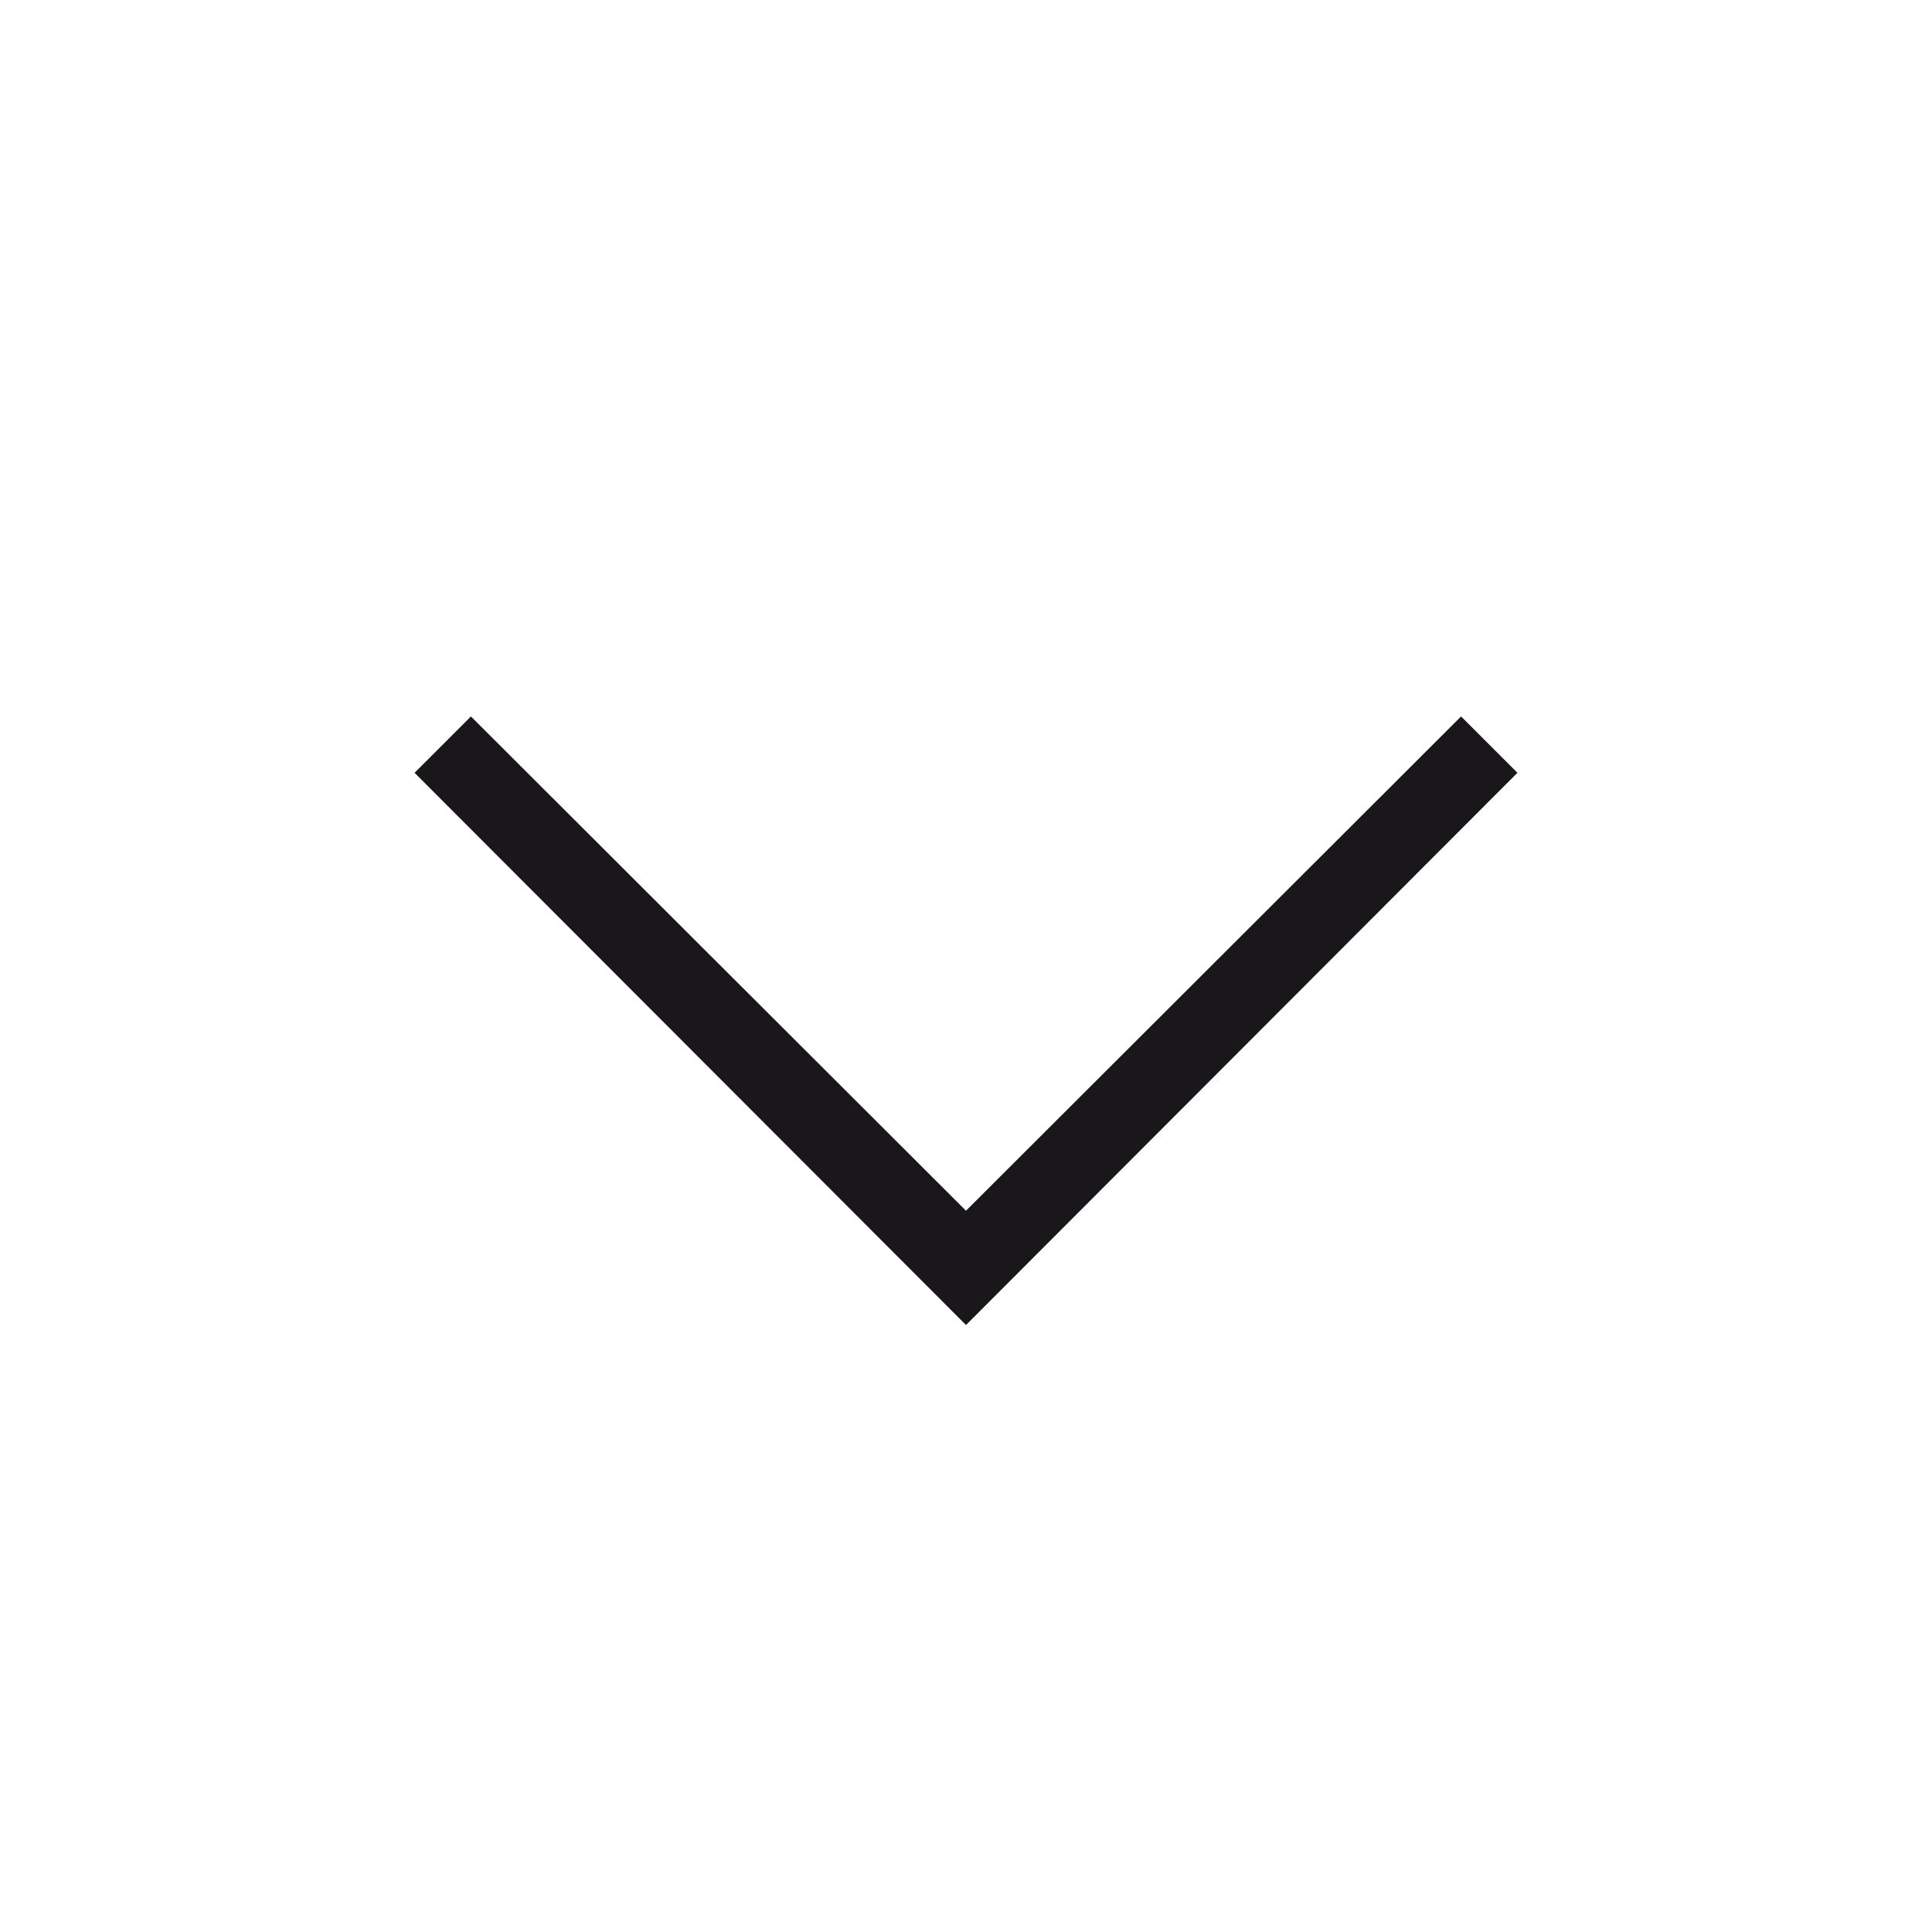
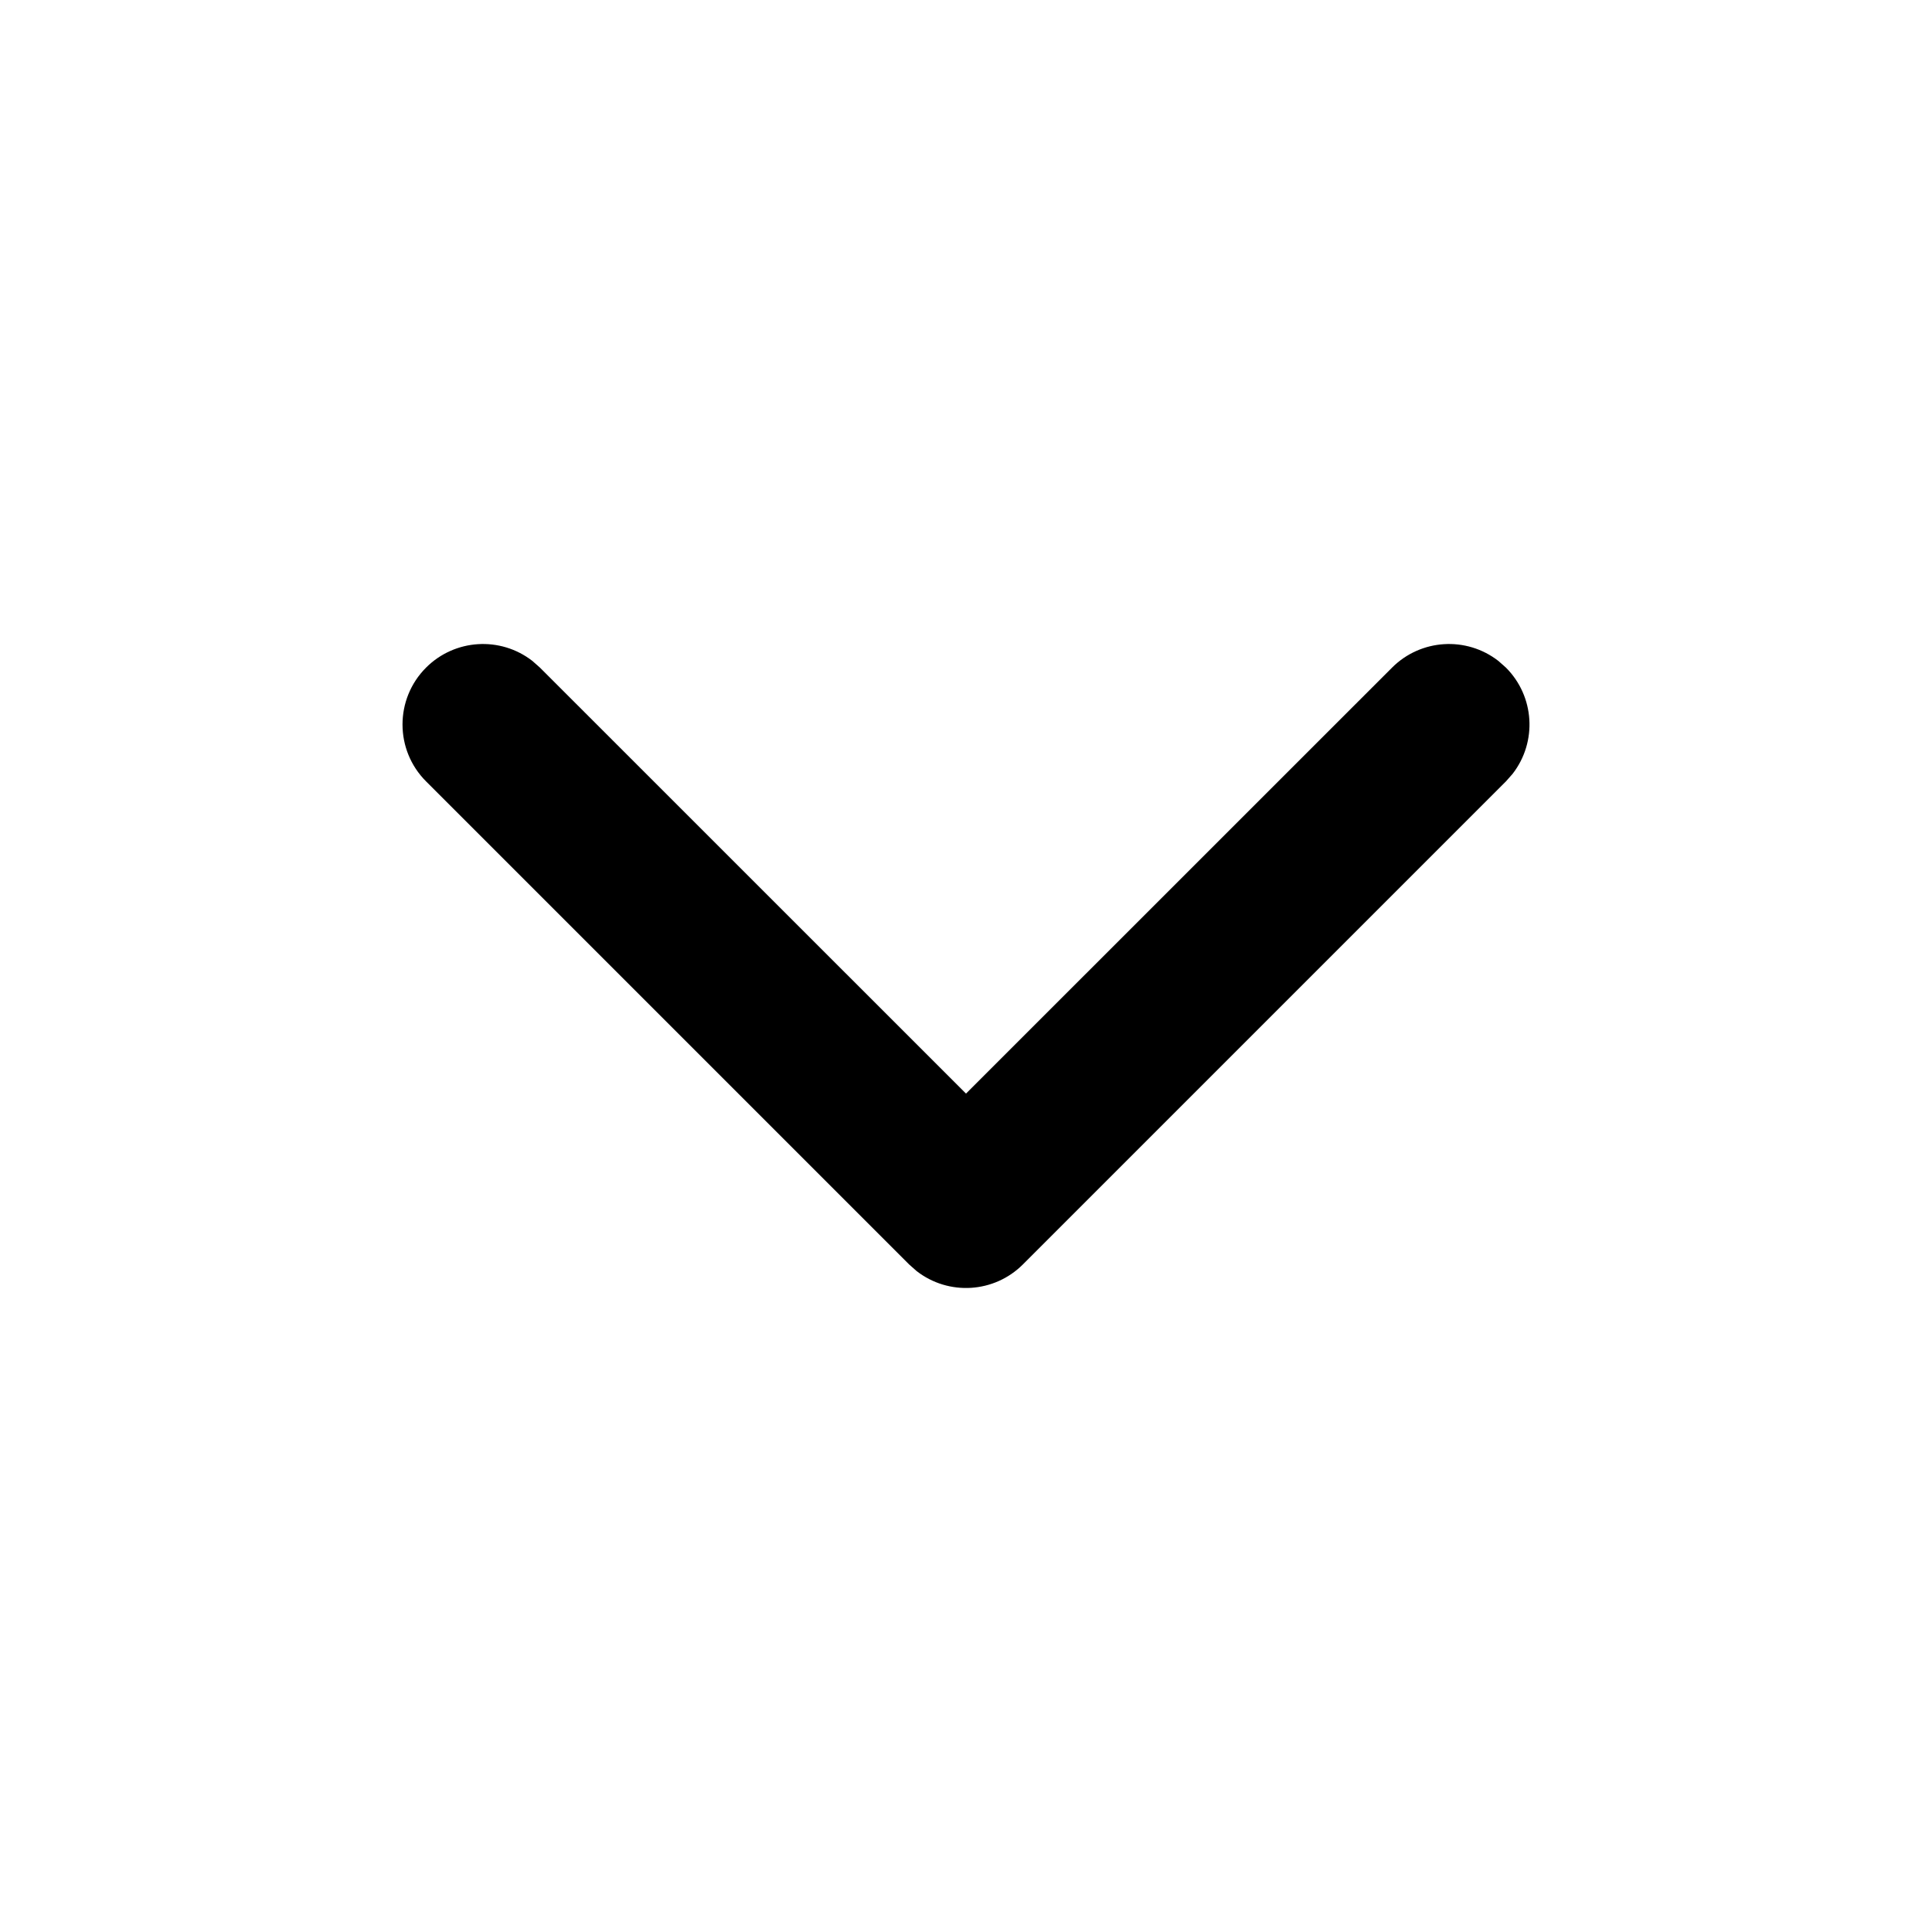
<svg xmlns="http://www.w3.org/2000/svg" width="24" height="24" viewBox="0 0 24 24">
-   <defs>
-     <style>.a{fill:#1a171b}</style>
-   </defs>
-   <path class="a" d="M18.15 8.9L12 15.04 5.85 8.9l-.7.7L12 16.46l6.85-6.86-.7-.7z" />
+   <path d="M5.293 8.293a1 1 0 0 1 1.32-.083l.094.083L12 13.585l5.293-5.292a1 1 0 0 1 1.32-.083l.094.083a1 1 0 0 1 .083 1.32l-.083.094-6 6a1 1 0 0 1-1.32.083l-.094-.083-6-6a1 1 0 0 1 0-1.414z" />
</svg>
